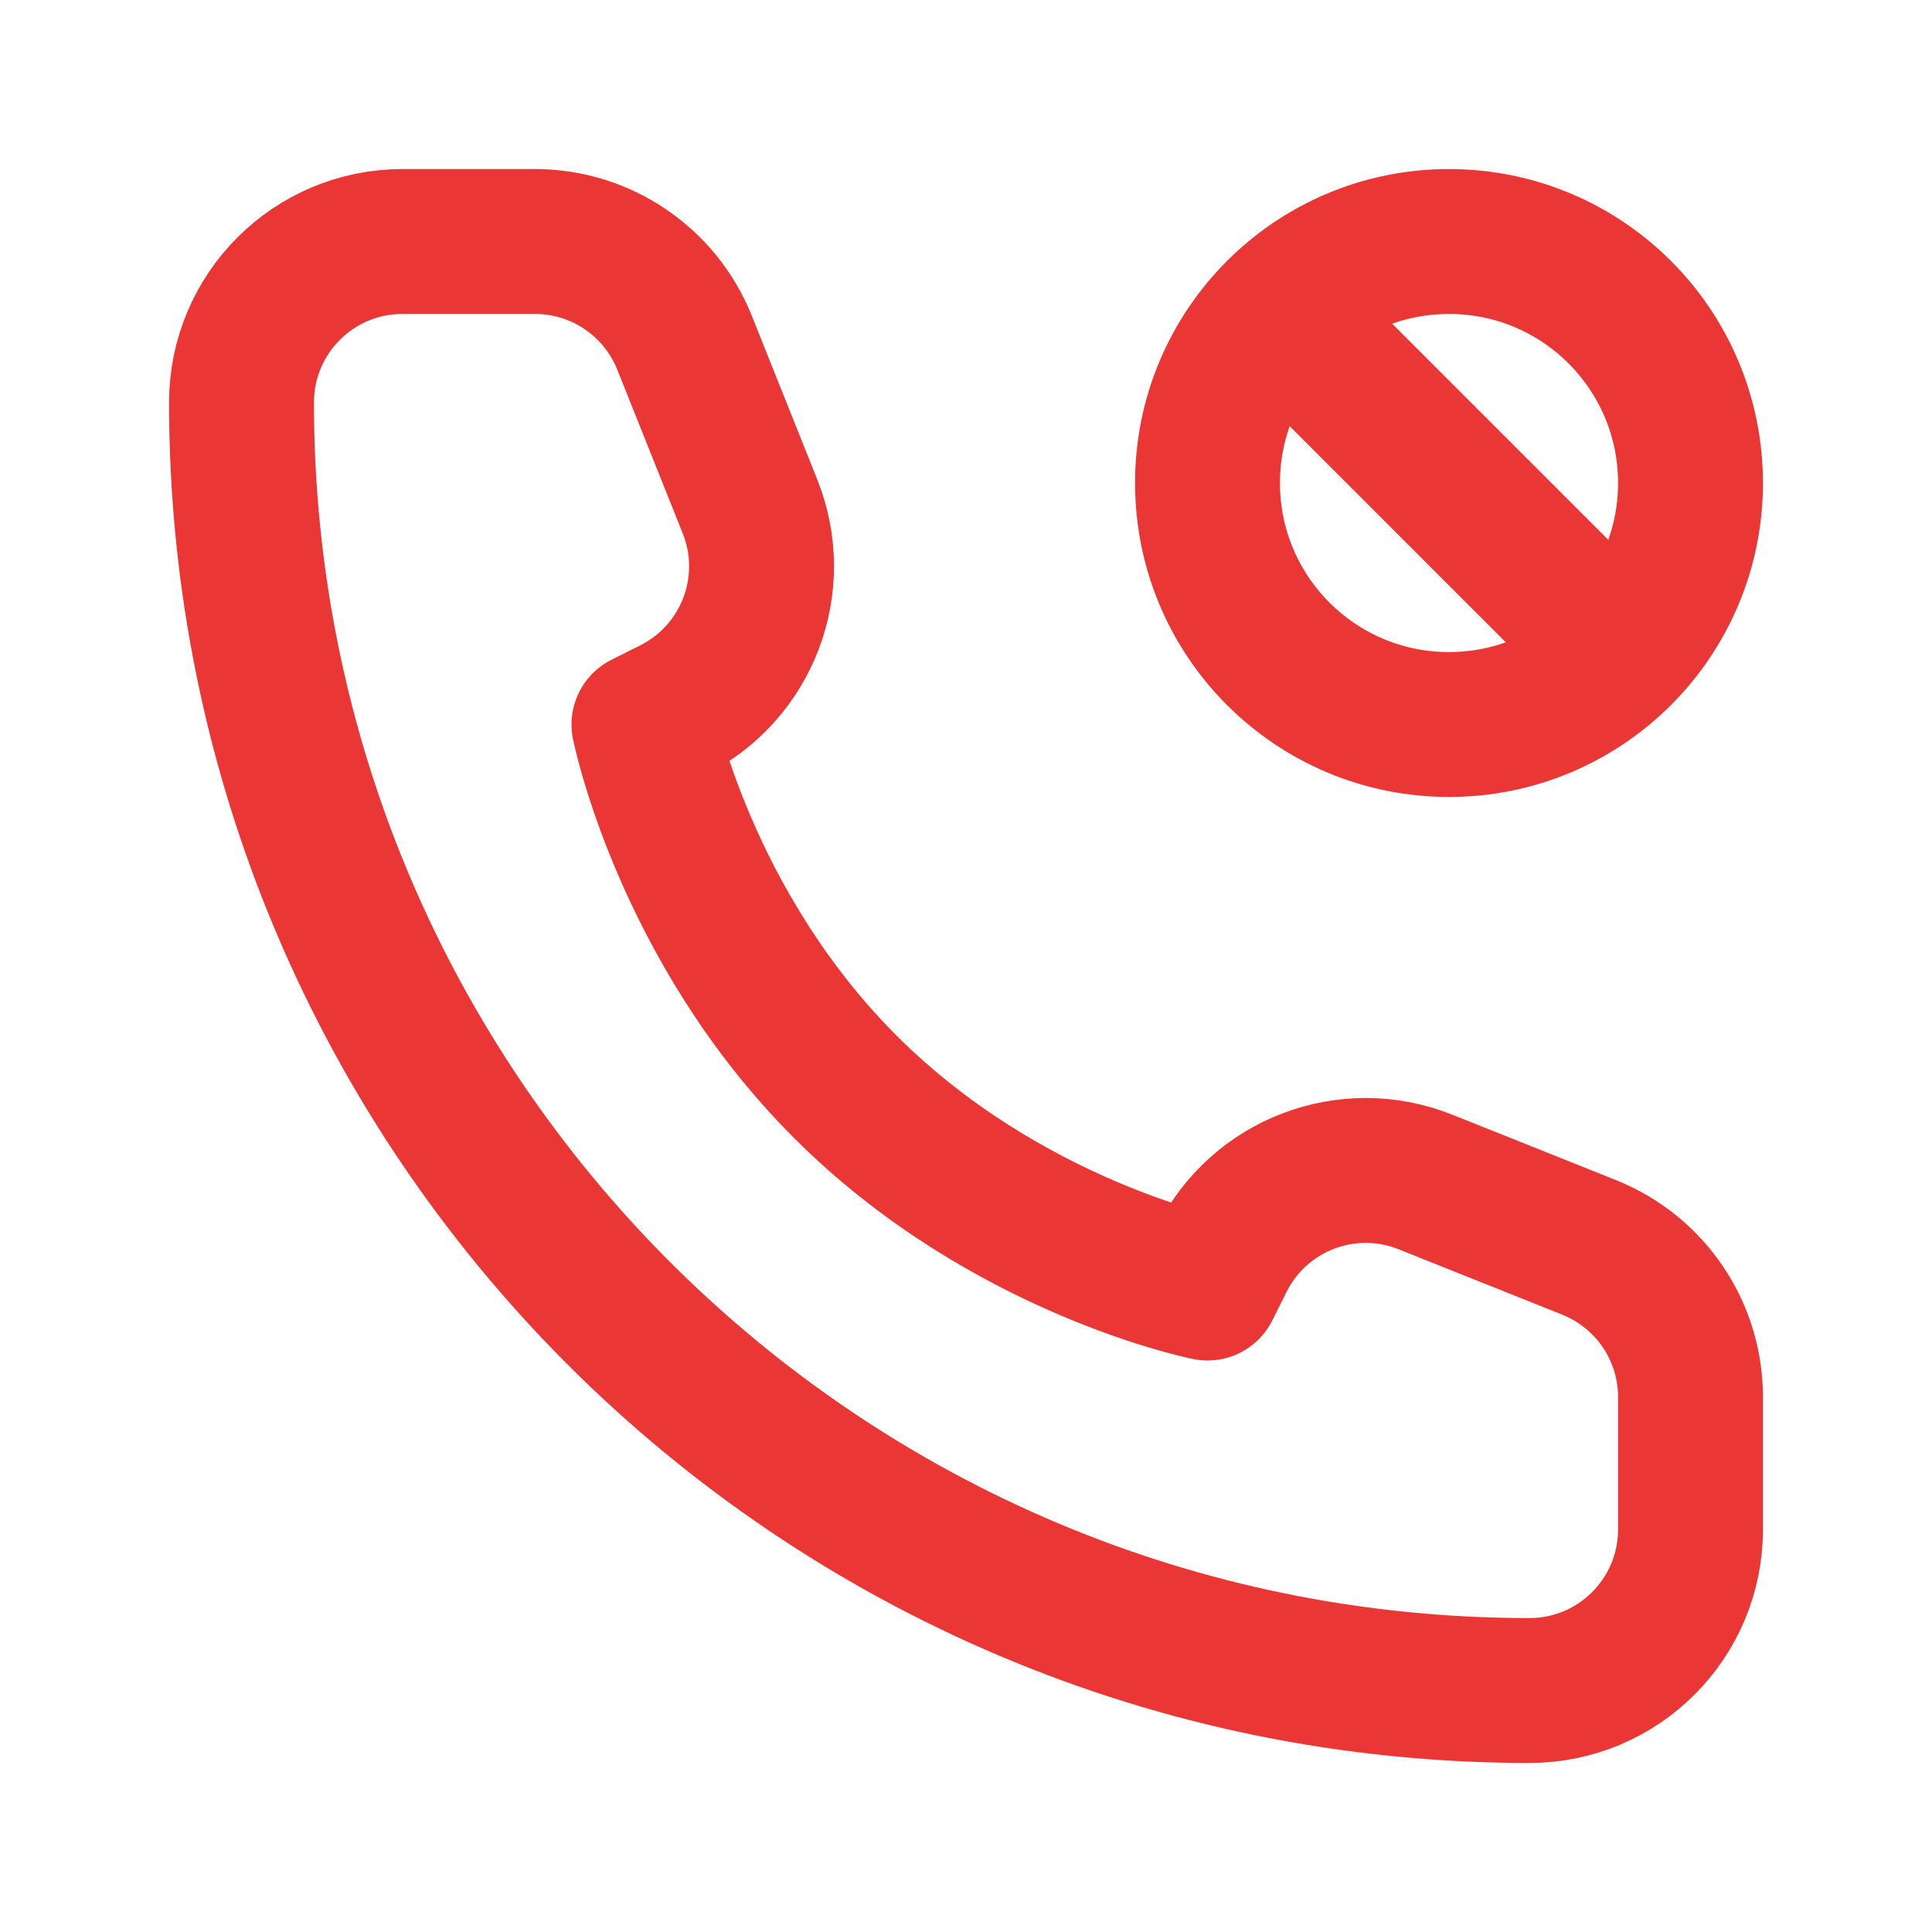
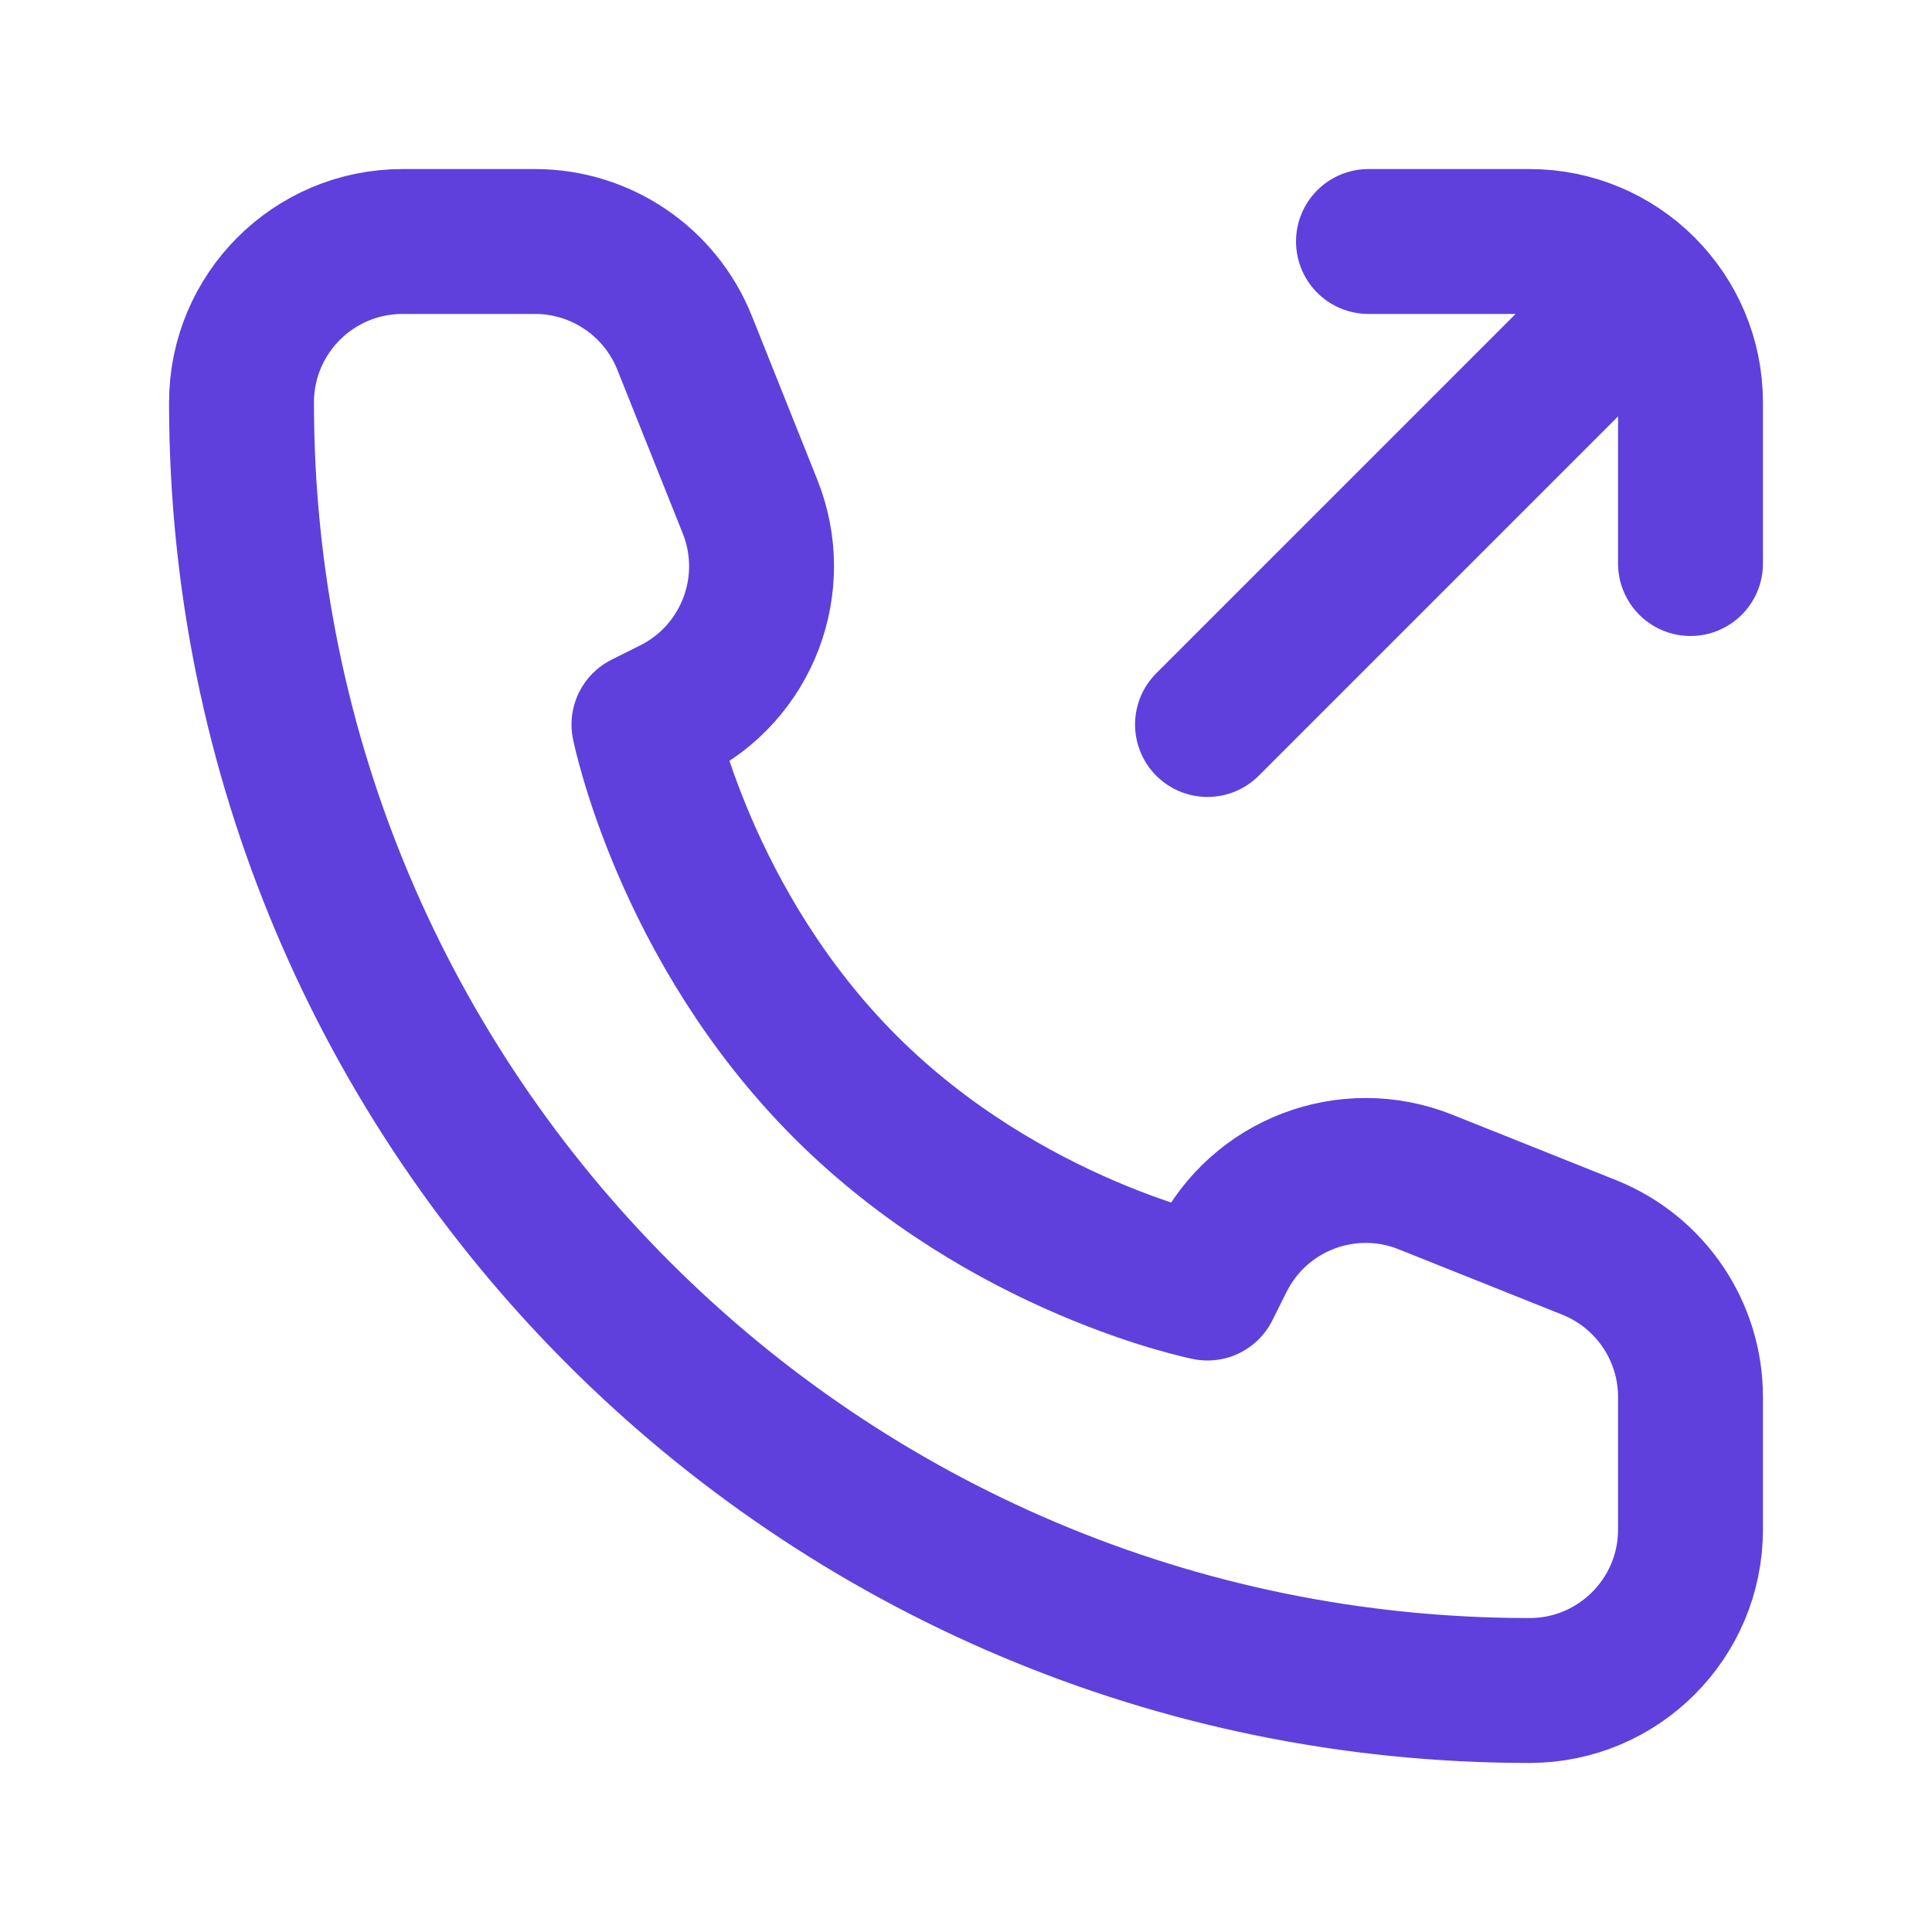
<svg xmlns="http://www.w3.org/2000/svg" width="16" height="16" viewBox="0 0 16 16" fill="none">
-   <path d="M13.333 5.333L10.667 2.667M14 4C14 5.105 13.105 6 12 6C10.895 6 10 5.105 10 4C10 2.895 10.895 2 12 2C13.105 2 14 2.895 14 4ZM14 11.569V12.667C14 13.403 13.403 14 12.667 14C6.776 14 2 9.224 2 3.333C2 2.597 2.597 2 3.333 2H4.431C4.976 2 5.466 2.332 5.669 2.838L6.211 4.194C6.469 4.838 6.19 5.572 5.569 5.882L5.333 6C5.333 6 5.667 7.667 7 9C8.333 10.333 10 10.667 10 10.667L10.118 10.431C10.428 9.81 11.162 9.531 11.806 9.789L13.162 10.331C13.668 10.534 14 11.024 14 11.569Z" stroke="#EA3736" stroke-width="1.2" stroke-linecap="round" stroke-linejoin="round" />
+   <path d="M11.333 2H12.667C13.403 2 14 2.597 14 3.333V4.667M10 6L13.333 2.667M14 11.569V12.667C14 13.403 13.403 14 12.667 14C6.776 14 2 9.224 2 3.333C2 2.597 2.597 2 3.333 2H4.431C4.976 2 5.466 2.332 5.669 2.838L6.211 4.194C6.469 4.838 6.19 5.572 5.569 5.882L5.333 6C5.333 6 5.667 7.667 7 9C8.333 10.333 10 10.667 10 10.667L10.118 10.431C10.428 9.81 11.162 9.531 11.806 9.789L13.162 10.331C13.668 10.534 14 11.024 14 11.569Z" stroke="#5F40DC" stroke-width="1.2" stroke-linecap="round" stroke-linejoin="round" />
</svg>
